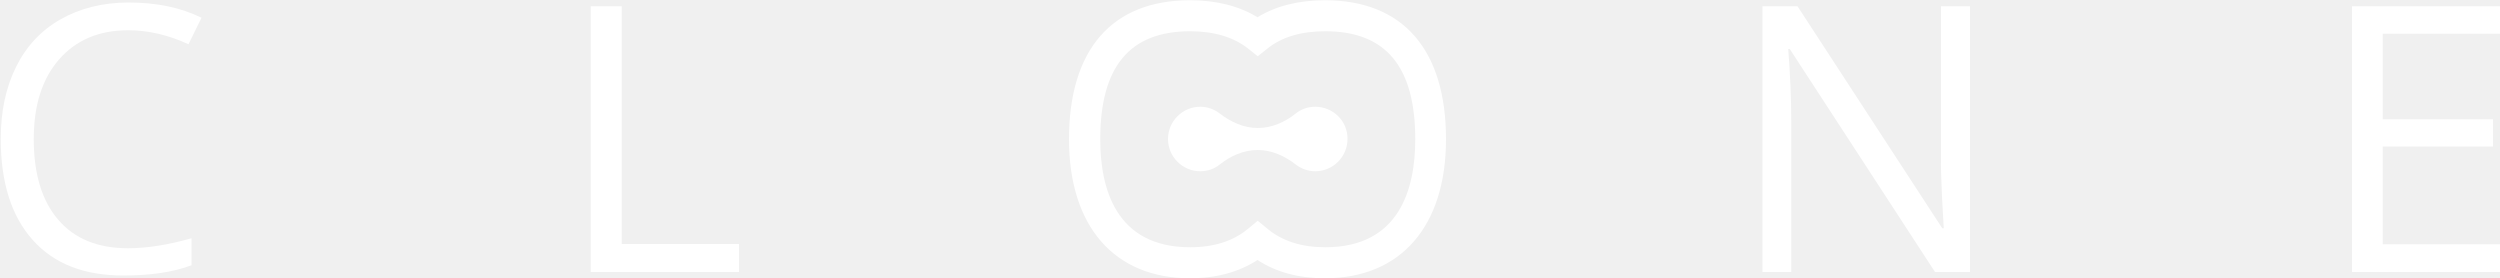
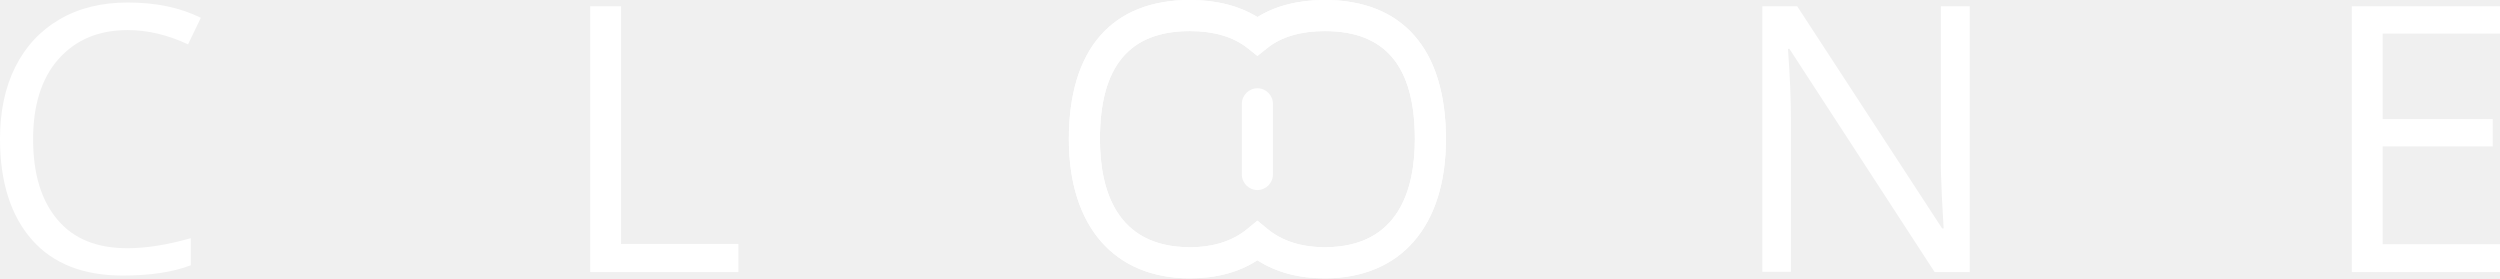
- <svg xmlns="http://www.w3.org/2000/svg" version="1.1" id="Layer_1" x="0px" y="0px" viewBox="0 0 1000 111" style="enable-background:new 0 0 1000 111;" xml:space="preserve">
+ <svg xmlns="http://www.w3.org/2000/svg" version="1.1" id="Layer_1" x="0px" y="0px" viewBox="0 0 997.1 111" style="enable-background:new 0 0 997.1 111;" xml:space="preserve">
  <style type="text/css">
	.st0{fill:#FFFFFF;}
</style>
  <g>
-     <path class="st0" d="M51.3,12.1c-11.7,0-20.9,3.9-27.7,11.7S13.5,42.2,13.5,55.7c0,13.9,3.3,24.7,9.8,32.2   c6.5,7.6,15.8,11.4,27.9,11.4c7.4,0,15.9-1.3,25.4-4v10.8c-7.4,2.8-16.5,4.1-27.3,4.1c-15.7,0-27.7-4.7-36.2-14.2   S0.3,73.1,0.3,55.6c0-11,2-20.5,6.1-28.8s10-14.6,17.7-19S41,1,51.4,1c11.1,0,20.9,2,29.2,6.1l-5.2,10.6   C67.4,14,59.3,12.1,51.3,12.1z" />
+     <path class="st0" d="M50.9,12c-11.6,0-20.8,3.9-27.6,11.6S13.2,42.1,13.2,55.5c0,13.9,3.3,24.6,9.8,32.2C29.4,95.3,38.7,99,50.8,99   c7.4,0,15.8-1.3,25.3-4v10.8c-7.3,2.8-16.4,4.1-27.2,4.1c-15.6,0-27.7-4.7-36.1-14.2S0,72.8,0,55.4c0-10.9,2-20.5,6.1-28.7   s10-14.5,17.7-19S40.6,1,51,1c11.1,0,20.8,2,29.1,6.1L75,17.7C66.9,13.9,58.9,12,50.9,12z" />
  </g>
  <g>
-     <path class="st0" d="M236.3,108.8V2.5h12.4v95.1h46.9v11.2H236.3z" />
+     <path class="st0" d="M235.4,108.5V2.5h12.3v94.8h46.8v11.2H235.4z" />
  </g>
  <g>
-     <path class="st0" d="M788.1,108.8H774l-58.1-89.2h-0.6c0.8,10.5,1.2,20.1,1.2,28.8v60.4H705V2.5h14l57.9,88.8h0.6   c-0.1-1.3-0.3-5.5-0.7-12.6c-0.3-7.1-0.5-12.2-0.4-15.2v-61h11.6V108.8z" />
+     <path class="st0" d="M785.7,108.5h-14.1l-57.9-89h-0.6c0.8,10.4,1.2,20,1.2,28.7v60.2h-11.4V2.5h13.9l57.8,88.6h0.6   c-0.1-1.3-0.3-5.5-0.7-12.6c-0.3-7.1-0.5-12.1-0.4-15.2V2.5h11.5V108.5z" />
  </g>
  <g>
-     <path class="st0" d="M1000,108.8h-59.2V2.5h59.2v11h-46.9v34.2h44.1v10.9h-44.1v39.1h46.9V108.8z" />
+     <path class="st0" d="M997.1,108.5H938V2.5h59.1v10.9h-46.8v34.1h43.9v10.9h-43.9v39h46.8V108.5z" />
  </g>
-   <path class="st0" d="M526.1,42.7c-3,0-5.7,1-7.8,2.7c-4.4,3.5-9.6,5.8-15.2,5.8h0c-5.6,0-10.8-2.4-15.2-5.8  c-2.2-1.7-4.9-2.7-7.8-2.7c-7.1,0-12.9,5.8-12.9,12.9c0,7.1,5.8,12.9,12.9,12.9c3,0,5.7-1,7.8-2.7c4.4-3.5,9.6-5.8,15.2-5.8h0  c5.6,0,10.8,2.4,15.2,5.8c2.2,1.7,4.9,2.7,7.8,2.7c7.1,0,12.9-5.8,12.9-12.9C539.1,48.5,533.3,42.7,526.1,42.7z" />
-   <path class="st0" d="M530,111.3c-10.5,0-19.5-2.4-27-7.3c-7.4,4.8-16.5,7.3-27,7.3c-30.3,0-48.4-20.8-48.4-55.6  c0-35.9,17.2-55.6,48.4-55.6c10.6,0,19.6,2.3,27,6.8c7.3-4.5,16.4-6.8,27-6.8c31.2,0,48.4,19.8,48.4,55.6  C578.4,90.5,560.3,111.3,530,111.3z M503.1,88.3l4,3.3c5.8,4.8,13.5,7.3,23,7.3c29.8,0,36-23.5,36-43.2c0-29.1-11.8-43.2-36-43.2  c-9.6,0-17.4,2.3-23.1,6.9l-3.9,3.1l-3.9-3.1c-5.7-4.5-13.5-6.9-23.1-6.9c-24.2,0-36,14.1-36,43.2c0,19.7,6.2,43.2,36,43.2  c9.5,0,17.2-2.5,23-7.3L503.1,88.3z" />
+   <path class="st0" d="M528.4,111c-10.5,0-19.5-2.4-26.9-7.2c-7.4,4.8-16.4,7.2-26.9,7.2c-30.2,0-48.3-20.7-48.3-55.5  c0-35.8,17.1-55.5,48.3-55.5c10.5,0,19.6,2.3,26.9,6.8c7.3-4.5,16.3-6.8,26.9-6.8c31.1,0,48.3,19.7,48.3,55.5  C576.7,90.3,558.6,111,528.4,111z M501.5,88l4,3.3c5.8,4.8,13.5,7.3,22.9,7.3c29.7,0,35.9-23.5,35.9-43.1c0-29-11.7-43.1-35.9-43.1  c-9.6,0-17.4,2.3-23,6.8l-3.9,3.1l-3.9-3.1c-5.7-4.5-13.4-6.8-23-6.8c-24.2,0-35.9,14.1-35.9,43.1c0,19.7,6.2,43.1,35.9,43.1  c9.4,0,17.1-2.5,22.9-7.3L501.5,88z" />
+   <path class="st0" d="M528.4,111c-10.5,0-19.5-2.4-26.9-7.2c-7.4,4.8-16.4,7.2-26.9,7.2c-30.2,0-48.3-20.7-48.3-55.5  c0-35.8,17.1-55.5,48.3-55.5c10.5,0,19.6,2.3,26.9,6.8c7.3-4.5,16.3-6.8,26.9-6.8c31.1,0,48.3,19.7,48.3,55.5  C576.7,90.3,558.6,111,528.4,111z M501.5,88l4,3.3c5.8,4.8,13.5,7.3,22.9,7.3c29.7,0,35.9-23.5,35.9-43.1c0-29-11.7-43.1-35.9-43.1  c-9.6,0-17.4,2.3-23,6.8l-3.9,3.1l-3.9-3.1c-5.7-4.5-13.4-6.8-23-6.8c-24.2,0-35.9,14.1-35.9,43.1c0,19.7,6.2,43.1,35.9,43.1  c9.4,0,17.1-2.5,22.9-7.3L501.5,88z" />
+   <path class="st0" d="M501.5,75.8c-3.4,0-6.2-2.8-6.2-6.2V41.4c0-3.4,2.8-6.2,6.2-6.2c3.4,0,6.2,2.8,6.2,6.2v28.2  C507.7,73,504.9,75.8,501.5,75.8z" />
</svg>
